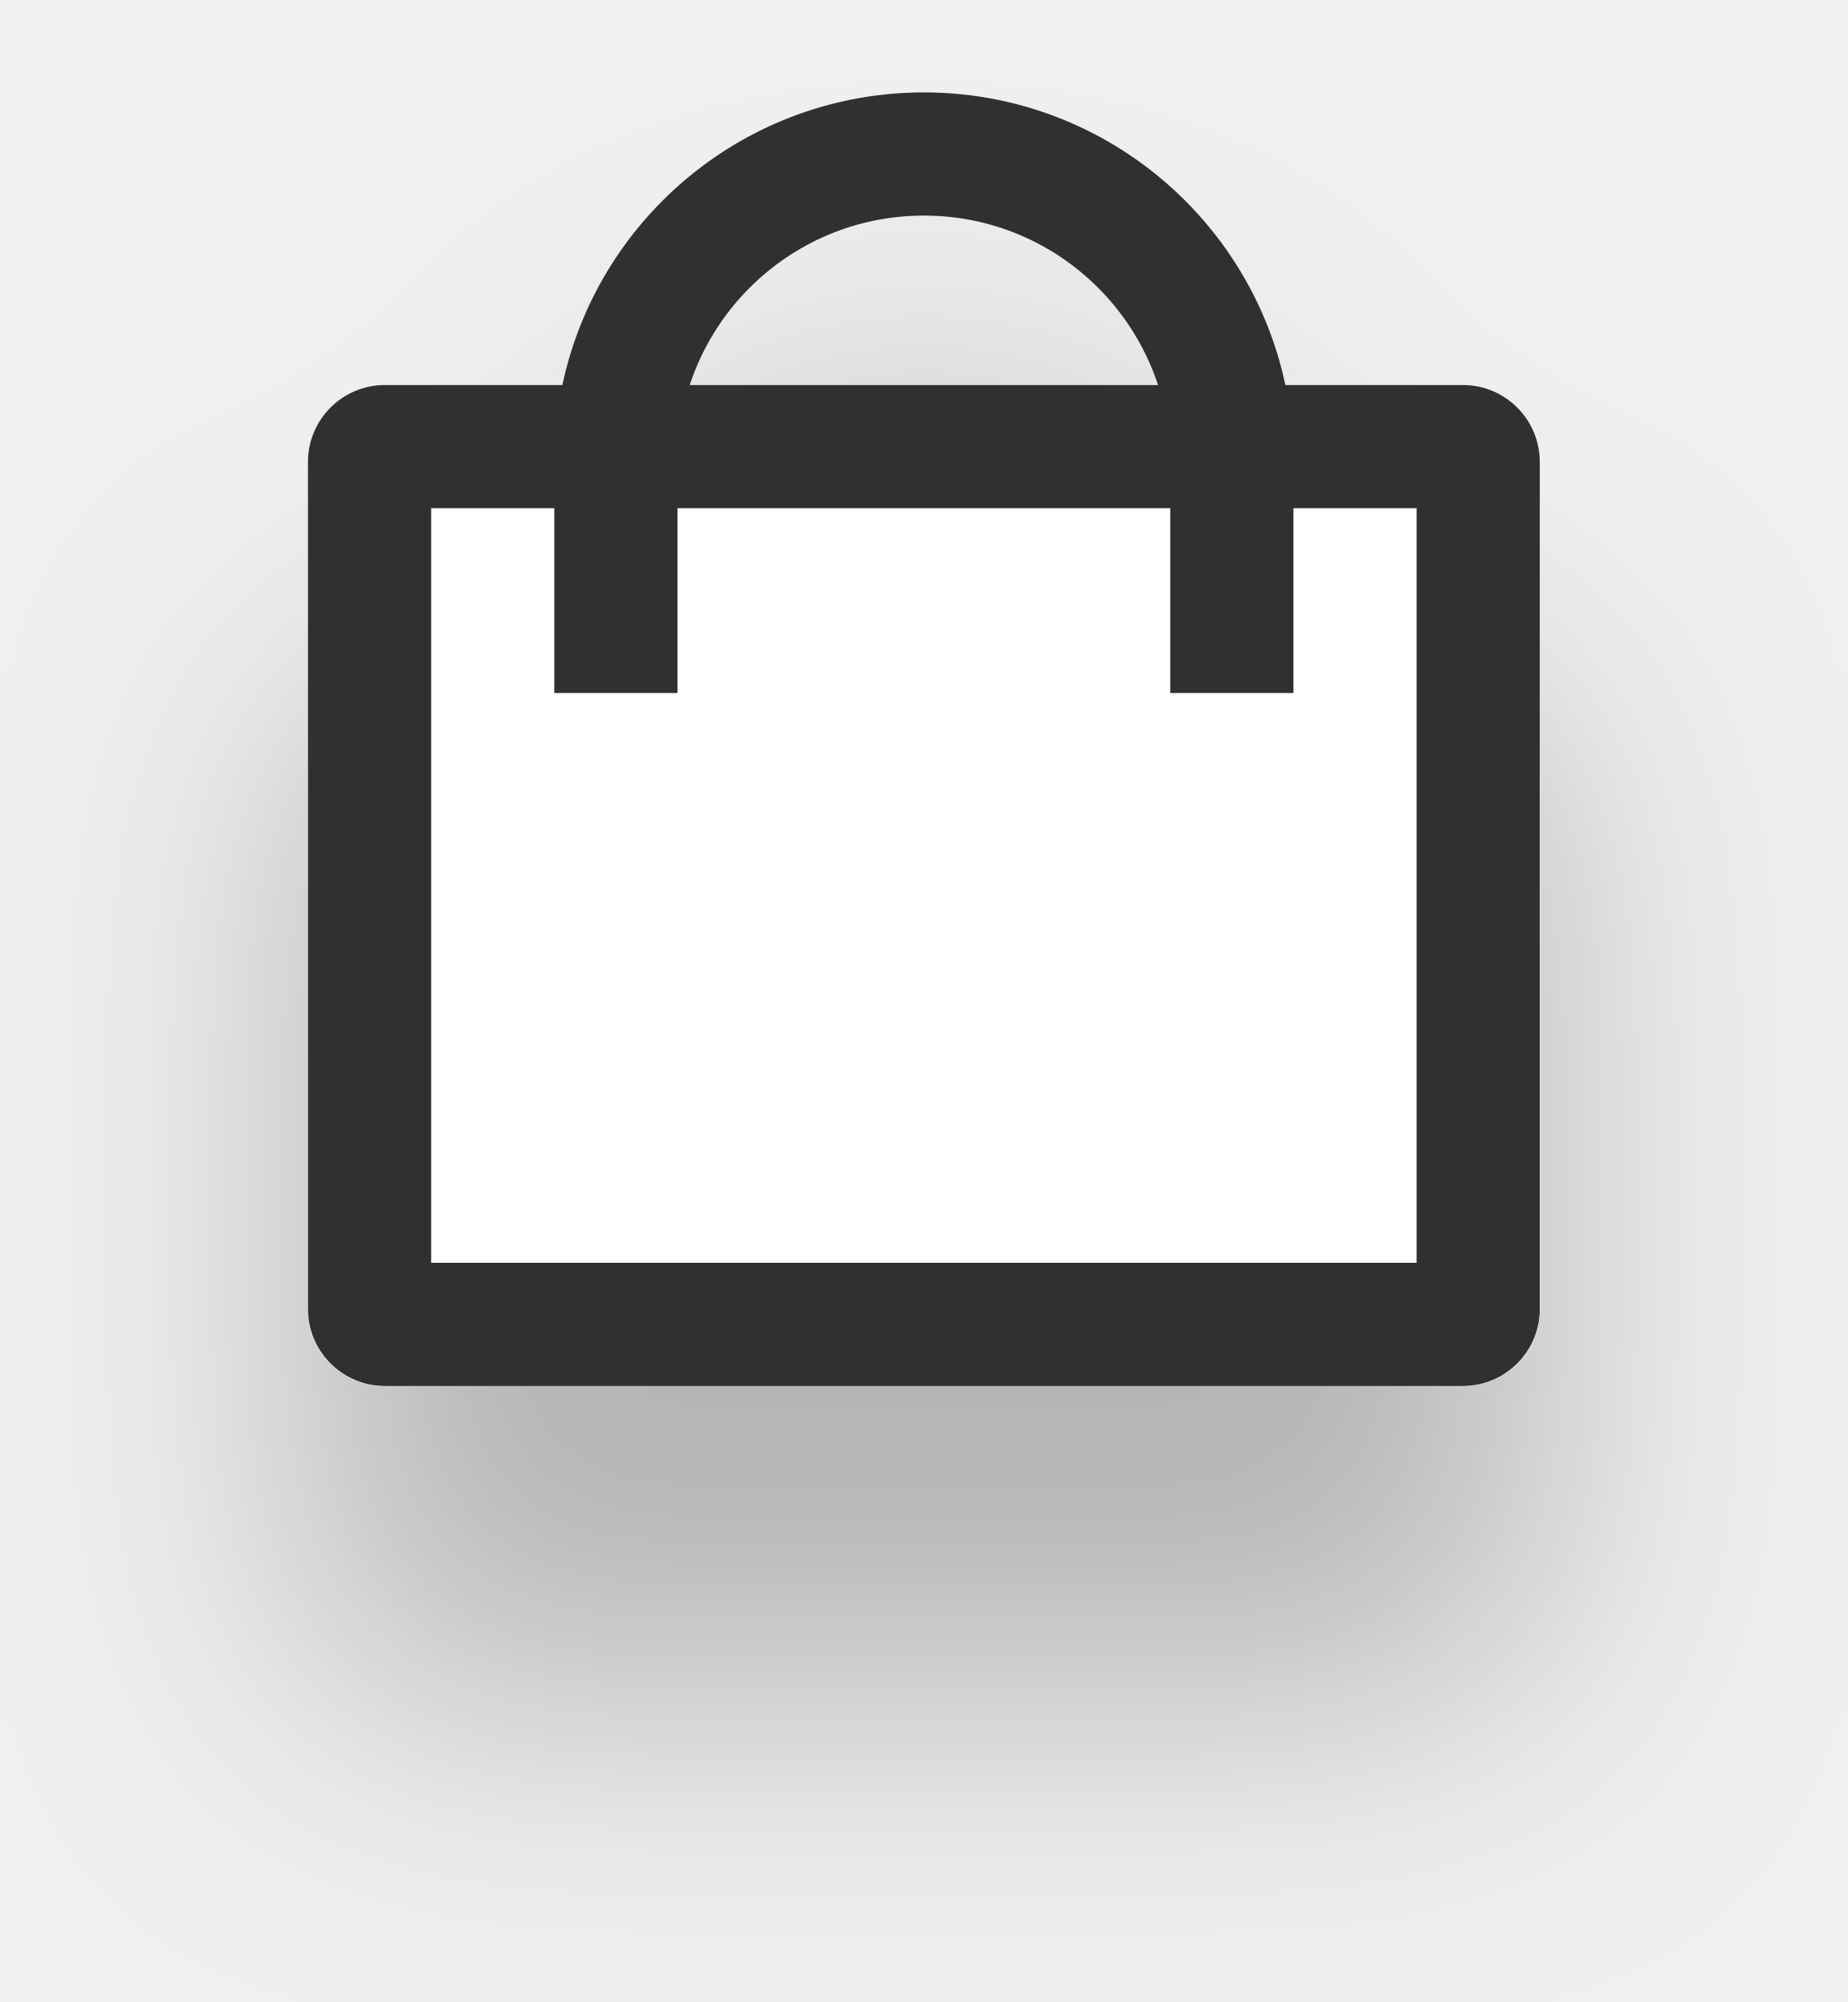
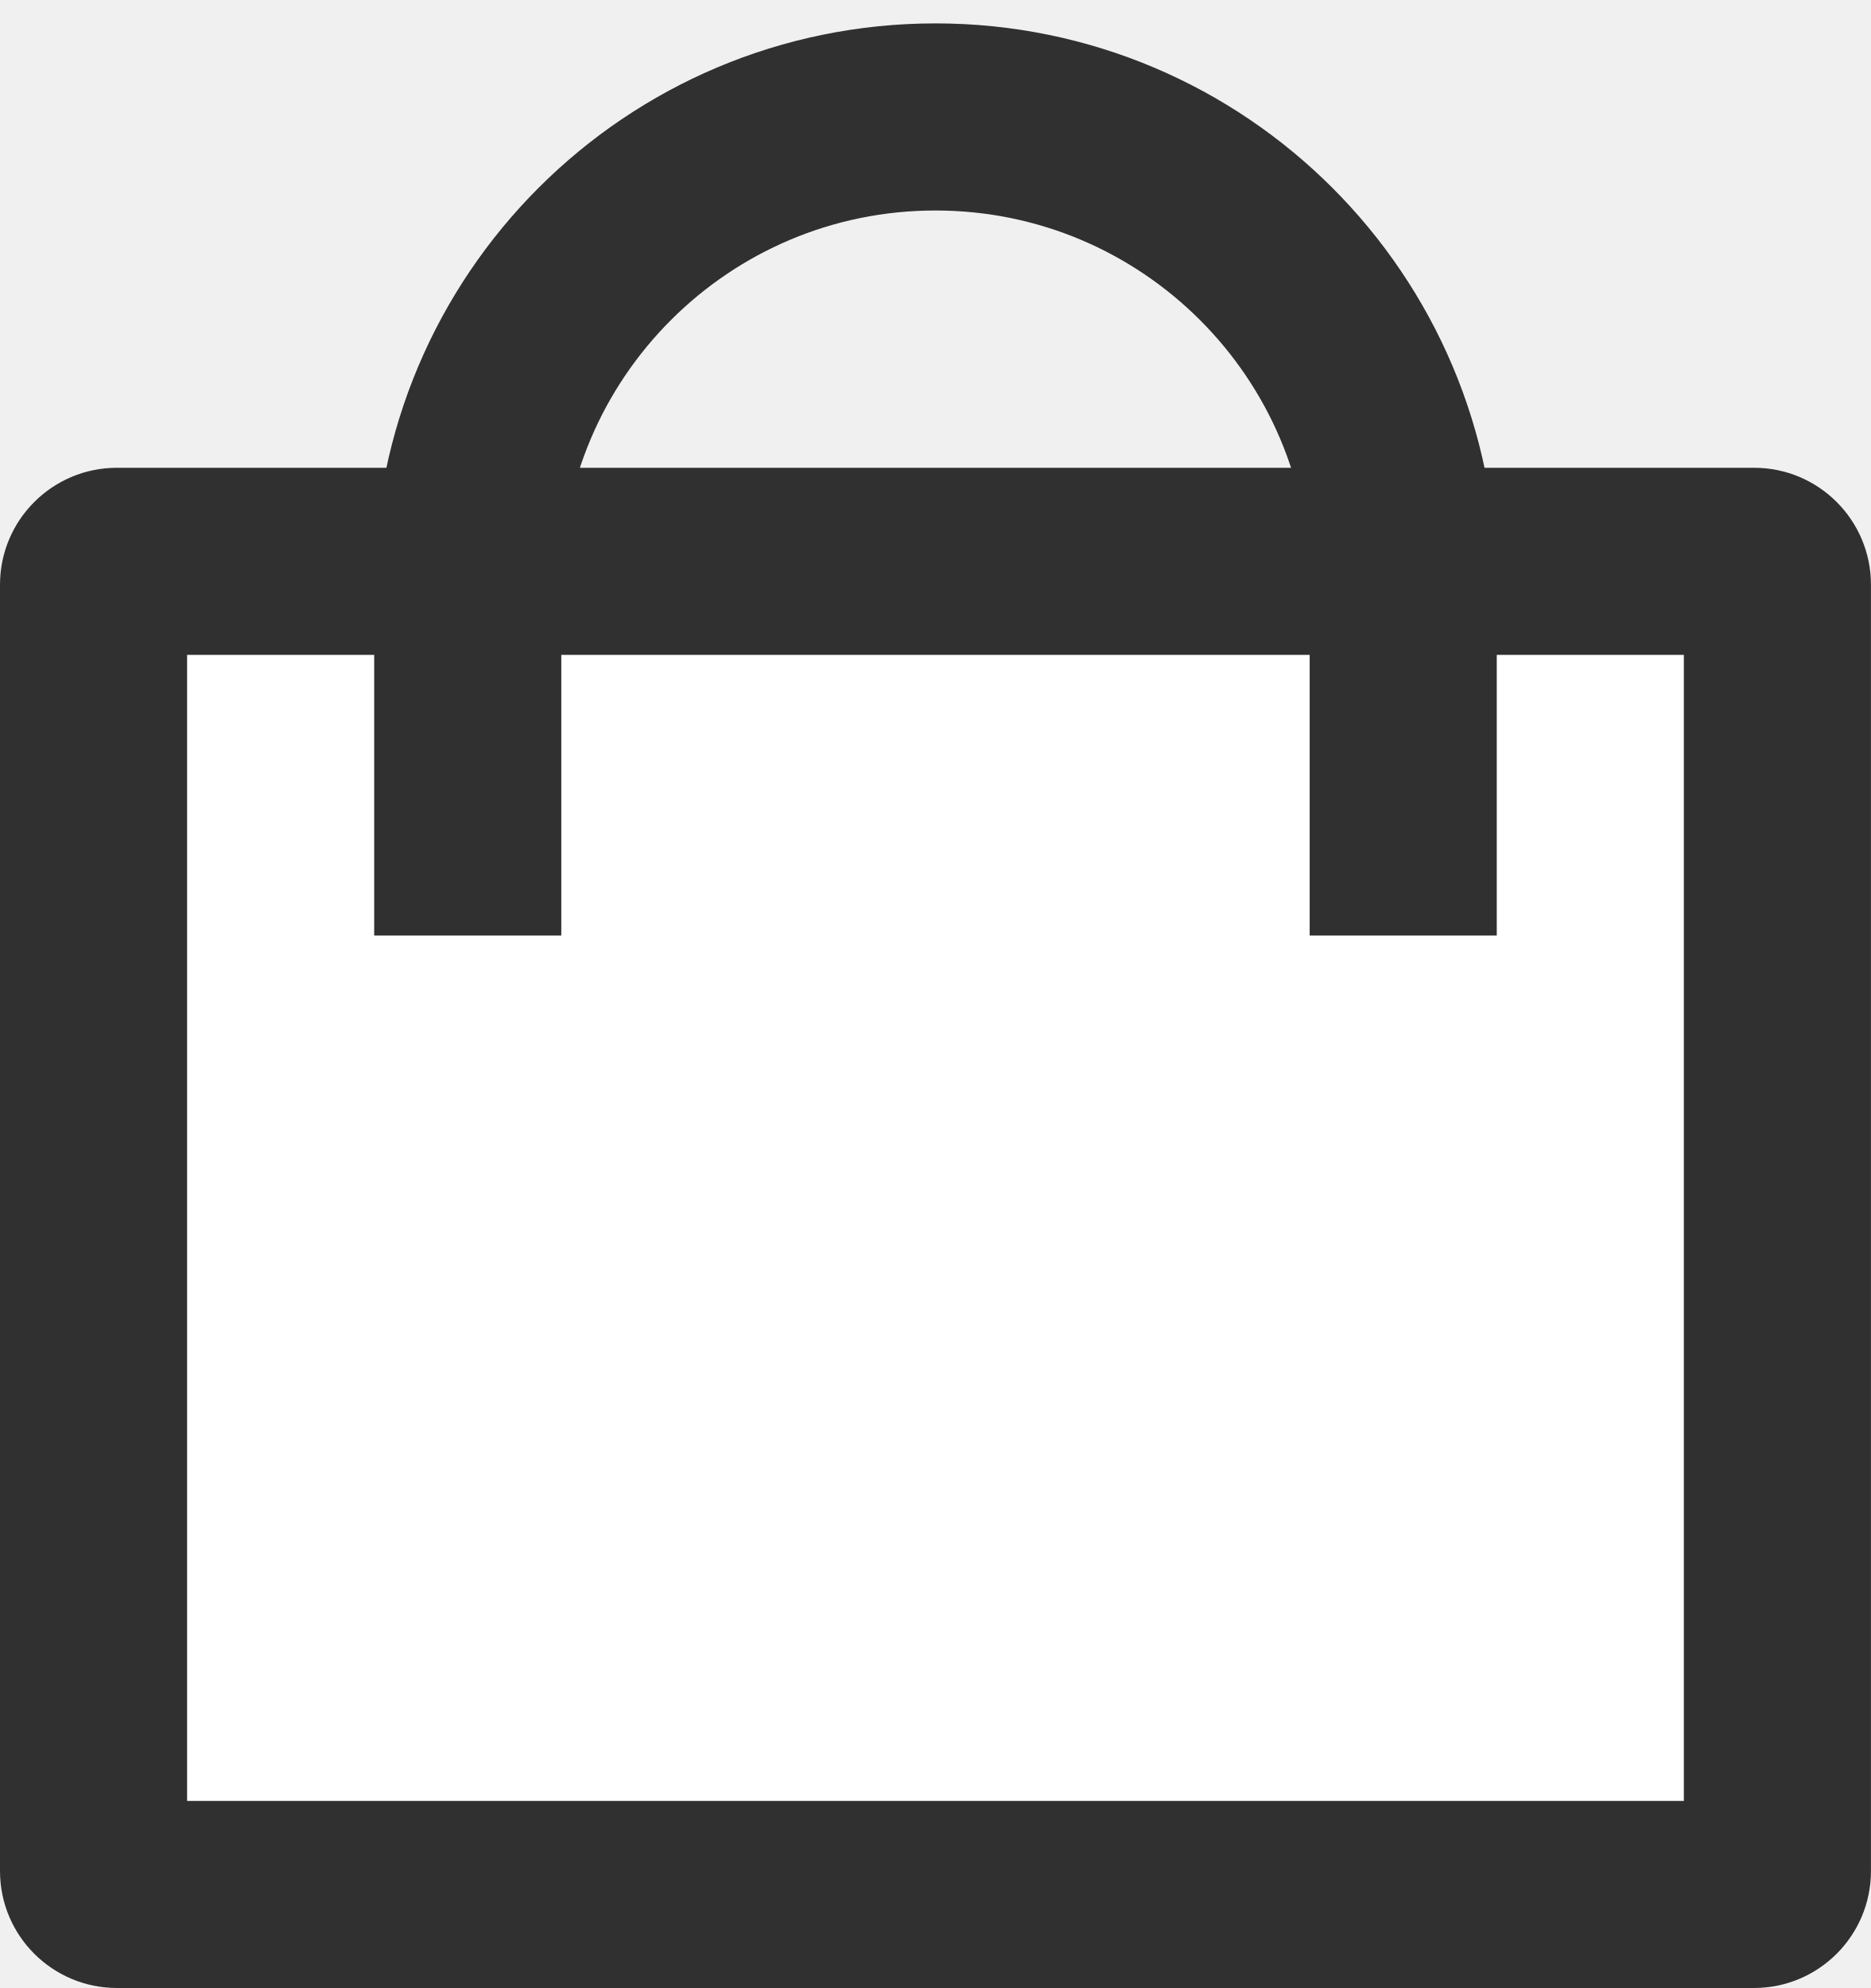
- <svg xmlns="http://www.w3.org/2000/svg" width="24" height="26" viewBox="0 0 24 26" fill="none">
-   <g filter="url(#filter0_d_2_17)">
-     <rect x="4" y="5" width="16" height="13" rx="1" fill="white" />
-     <mask id="path-2-inside-1_2_17" fill="white">
-       <rect x="4" y="5" width="16" height="13" rx="1" />
-     </mask>
-     <rect x="4" y="5" width="16" height="13" rx="1" stroke="#303030" stroke-width="3.2" mask="url(#path-2-inside-1_2_17)" />
-     <path d="M8 9L8 6C8 3.791 9.791 2 12 2V2C14.209 2 16 3.791 16 6L16 9" stroke="#303030" stroke-width="1.6" />
-   </g>
-   <defs>
-     <filter id="filter0_d_2_17" x="-2" y="0" width="28" height="28" filterUnits="userSpaceOnUse" color-interpolation-filters="sRGB">
-       <feFlood flood-opacity="0" result="BackgroundImageFix" />
-       <feColorMatrix in="SourceAlpha" type="matrix" values="0 0 0 0 0 0 0 0 0 0 0 0 0 0 0 0 0 0 127 0" result="hardAlpha" />
-       <feOffset dy="4" />
-       <feGaussianBlur stdDeviation="2" />
-       <feComposite in2="hardAlpha" operator="out" />
-       <feColorMatrix type="matrix" values="0 0 0 0 0 0 0 0 0 0 0 0 0 0 0 0 0 0 0.25 0" />
-       <feBlend mode="normal" in2="BackgroundImageFix" result="effect1_dropShadow_2_17" />
-       <feBlend mode="normal" in="SourceGraphic" in2="effect1_dropShadow_2_17" result="shape" />
-     </filter>
-   </defs>
+ <svg xmlns="http://www.w3.org/2000/svg" width="16" height="17" viewBox="0 0 16 17" fill="none">
+   <rect y="4" width="16" height="13" rx="1" fill="white" />
+   <mask id="path-2-inside-1_68_18" fill="white">
+     <rect y="4" width="16" height="13" rx="1" />
+   </mask>
+   <rect y="4" width="16" height="13" rx="1" stroke="#303030" stroke-width="3.2" mask="url(#path-2-inside-1_68_18)" />
+   <path d="M4 8L4 5C4 2.791 5.791 1 8 1V1C10.209 1 12 2.791 12 5L12 8" stroke="#303030" stroke-width="1.6" />
</svg>
